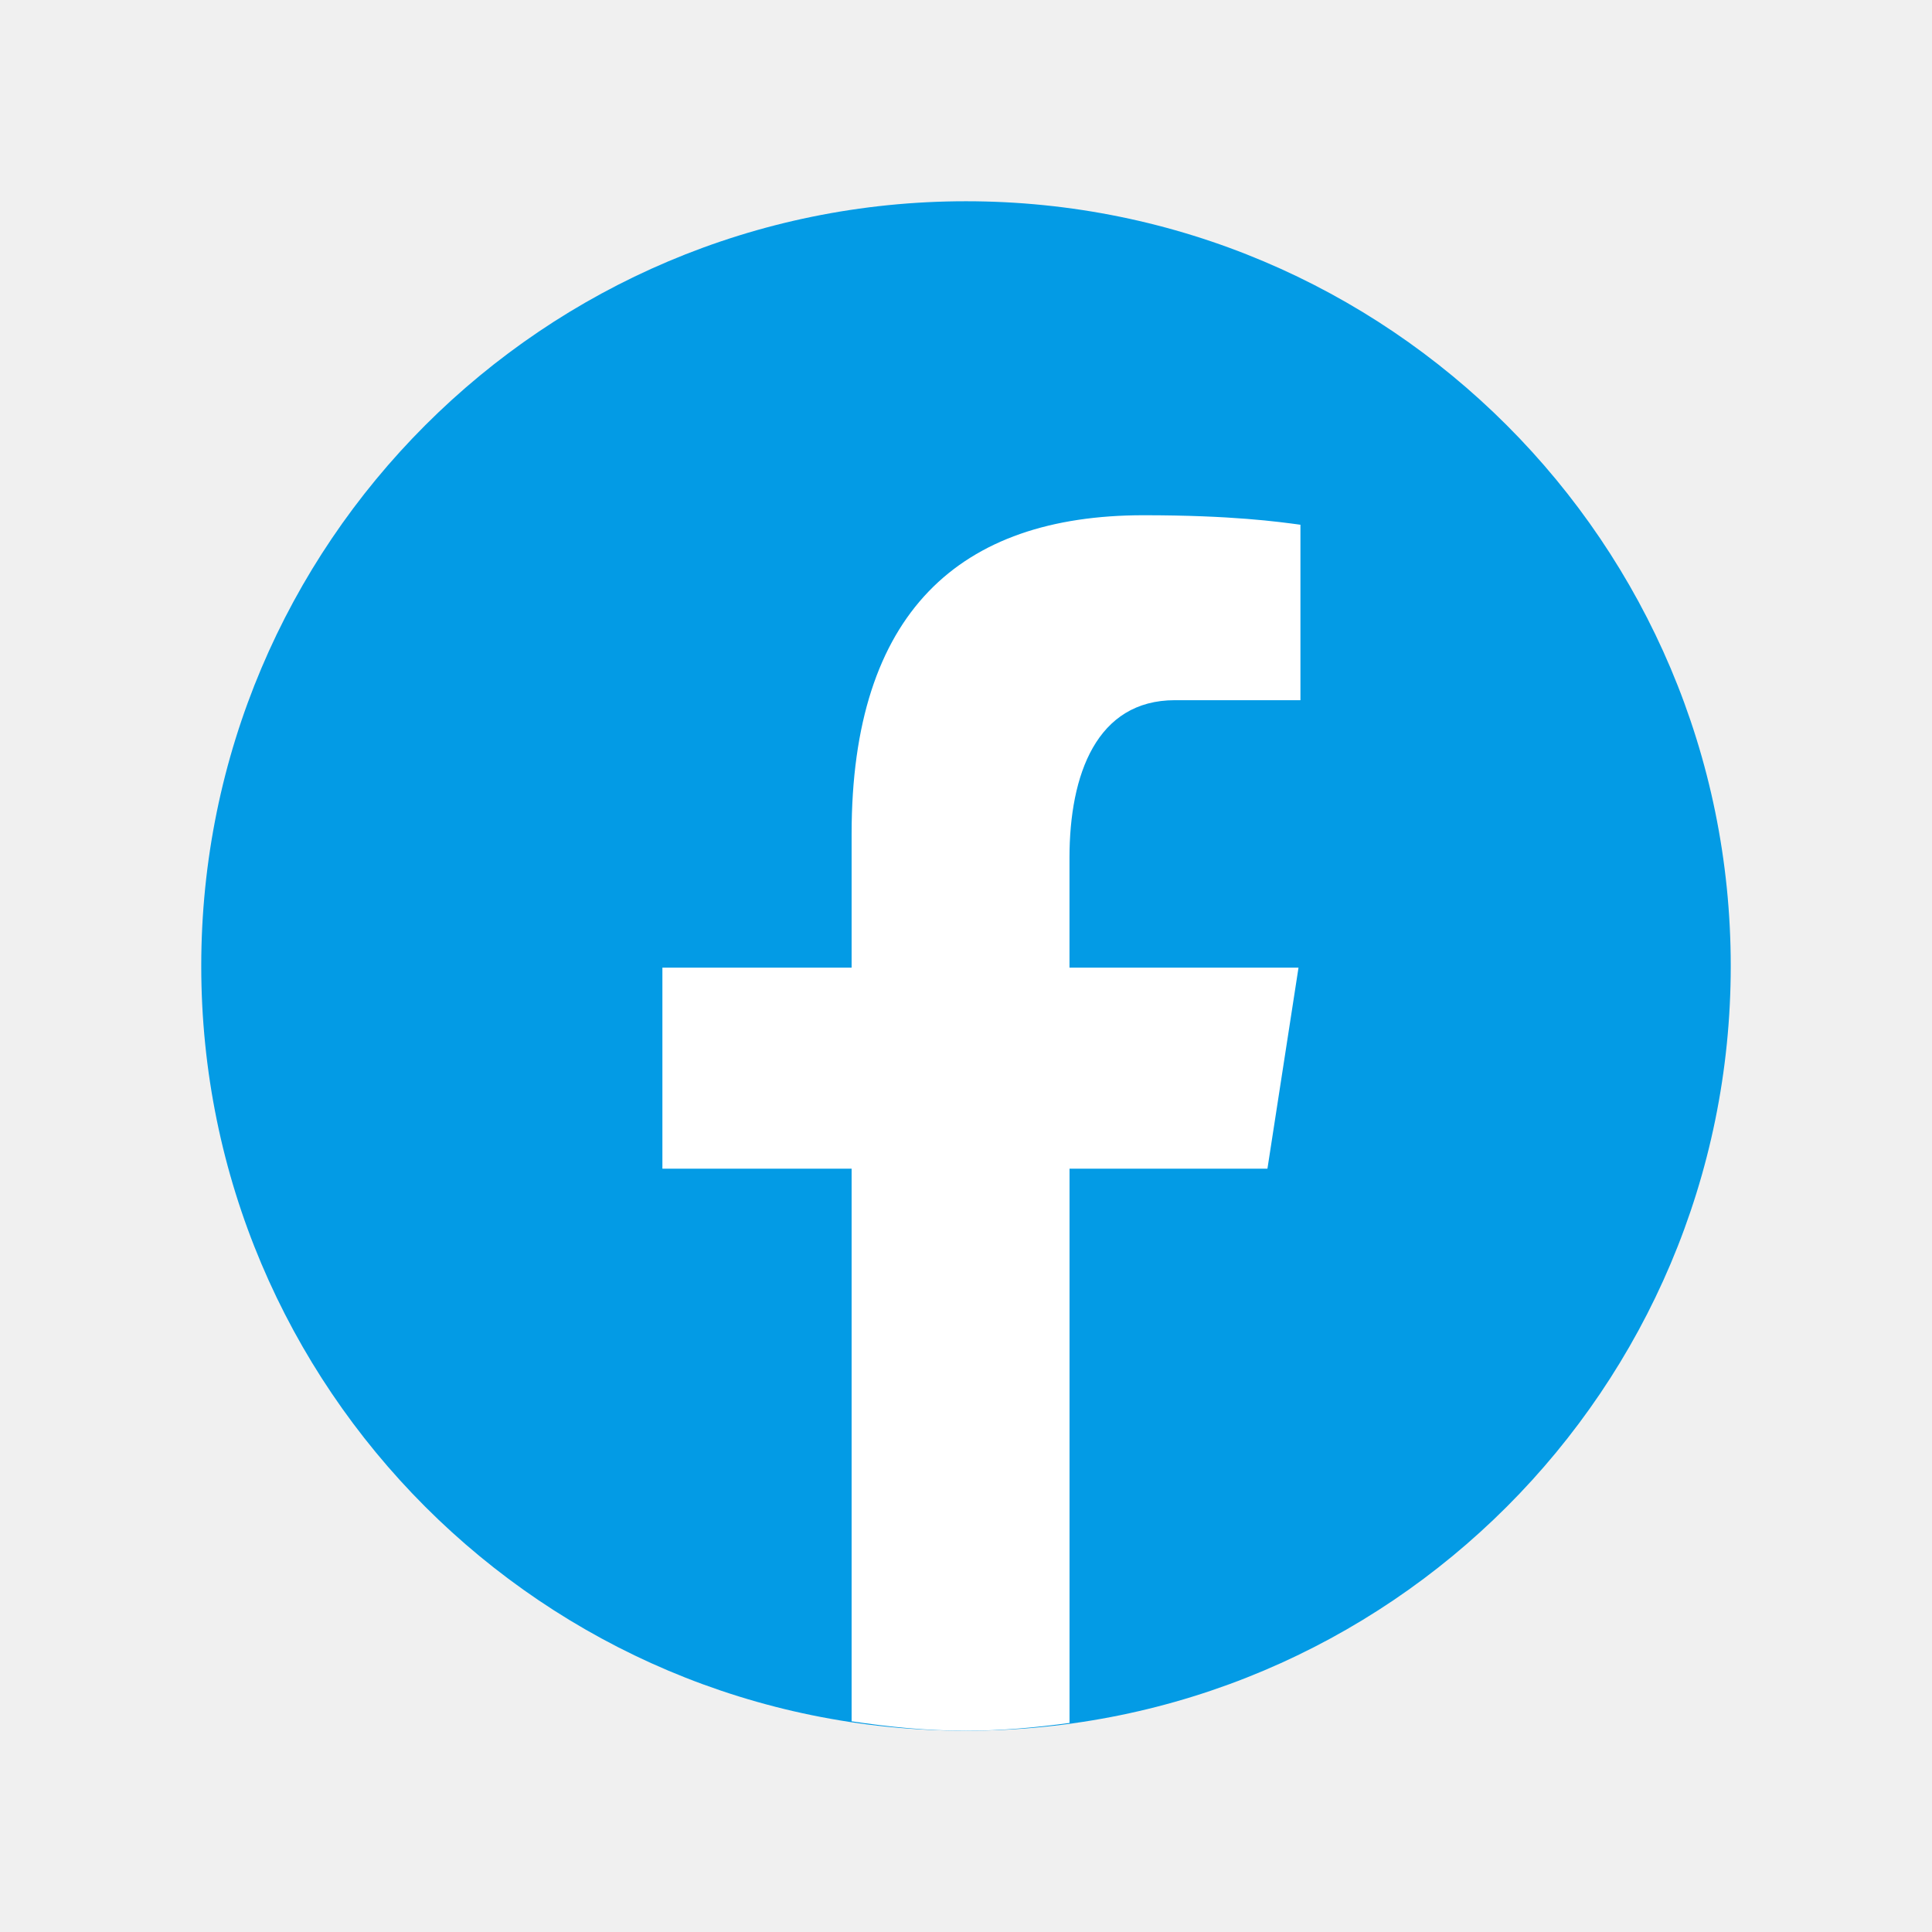
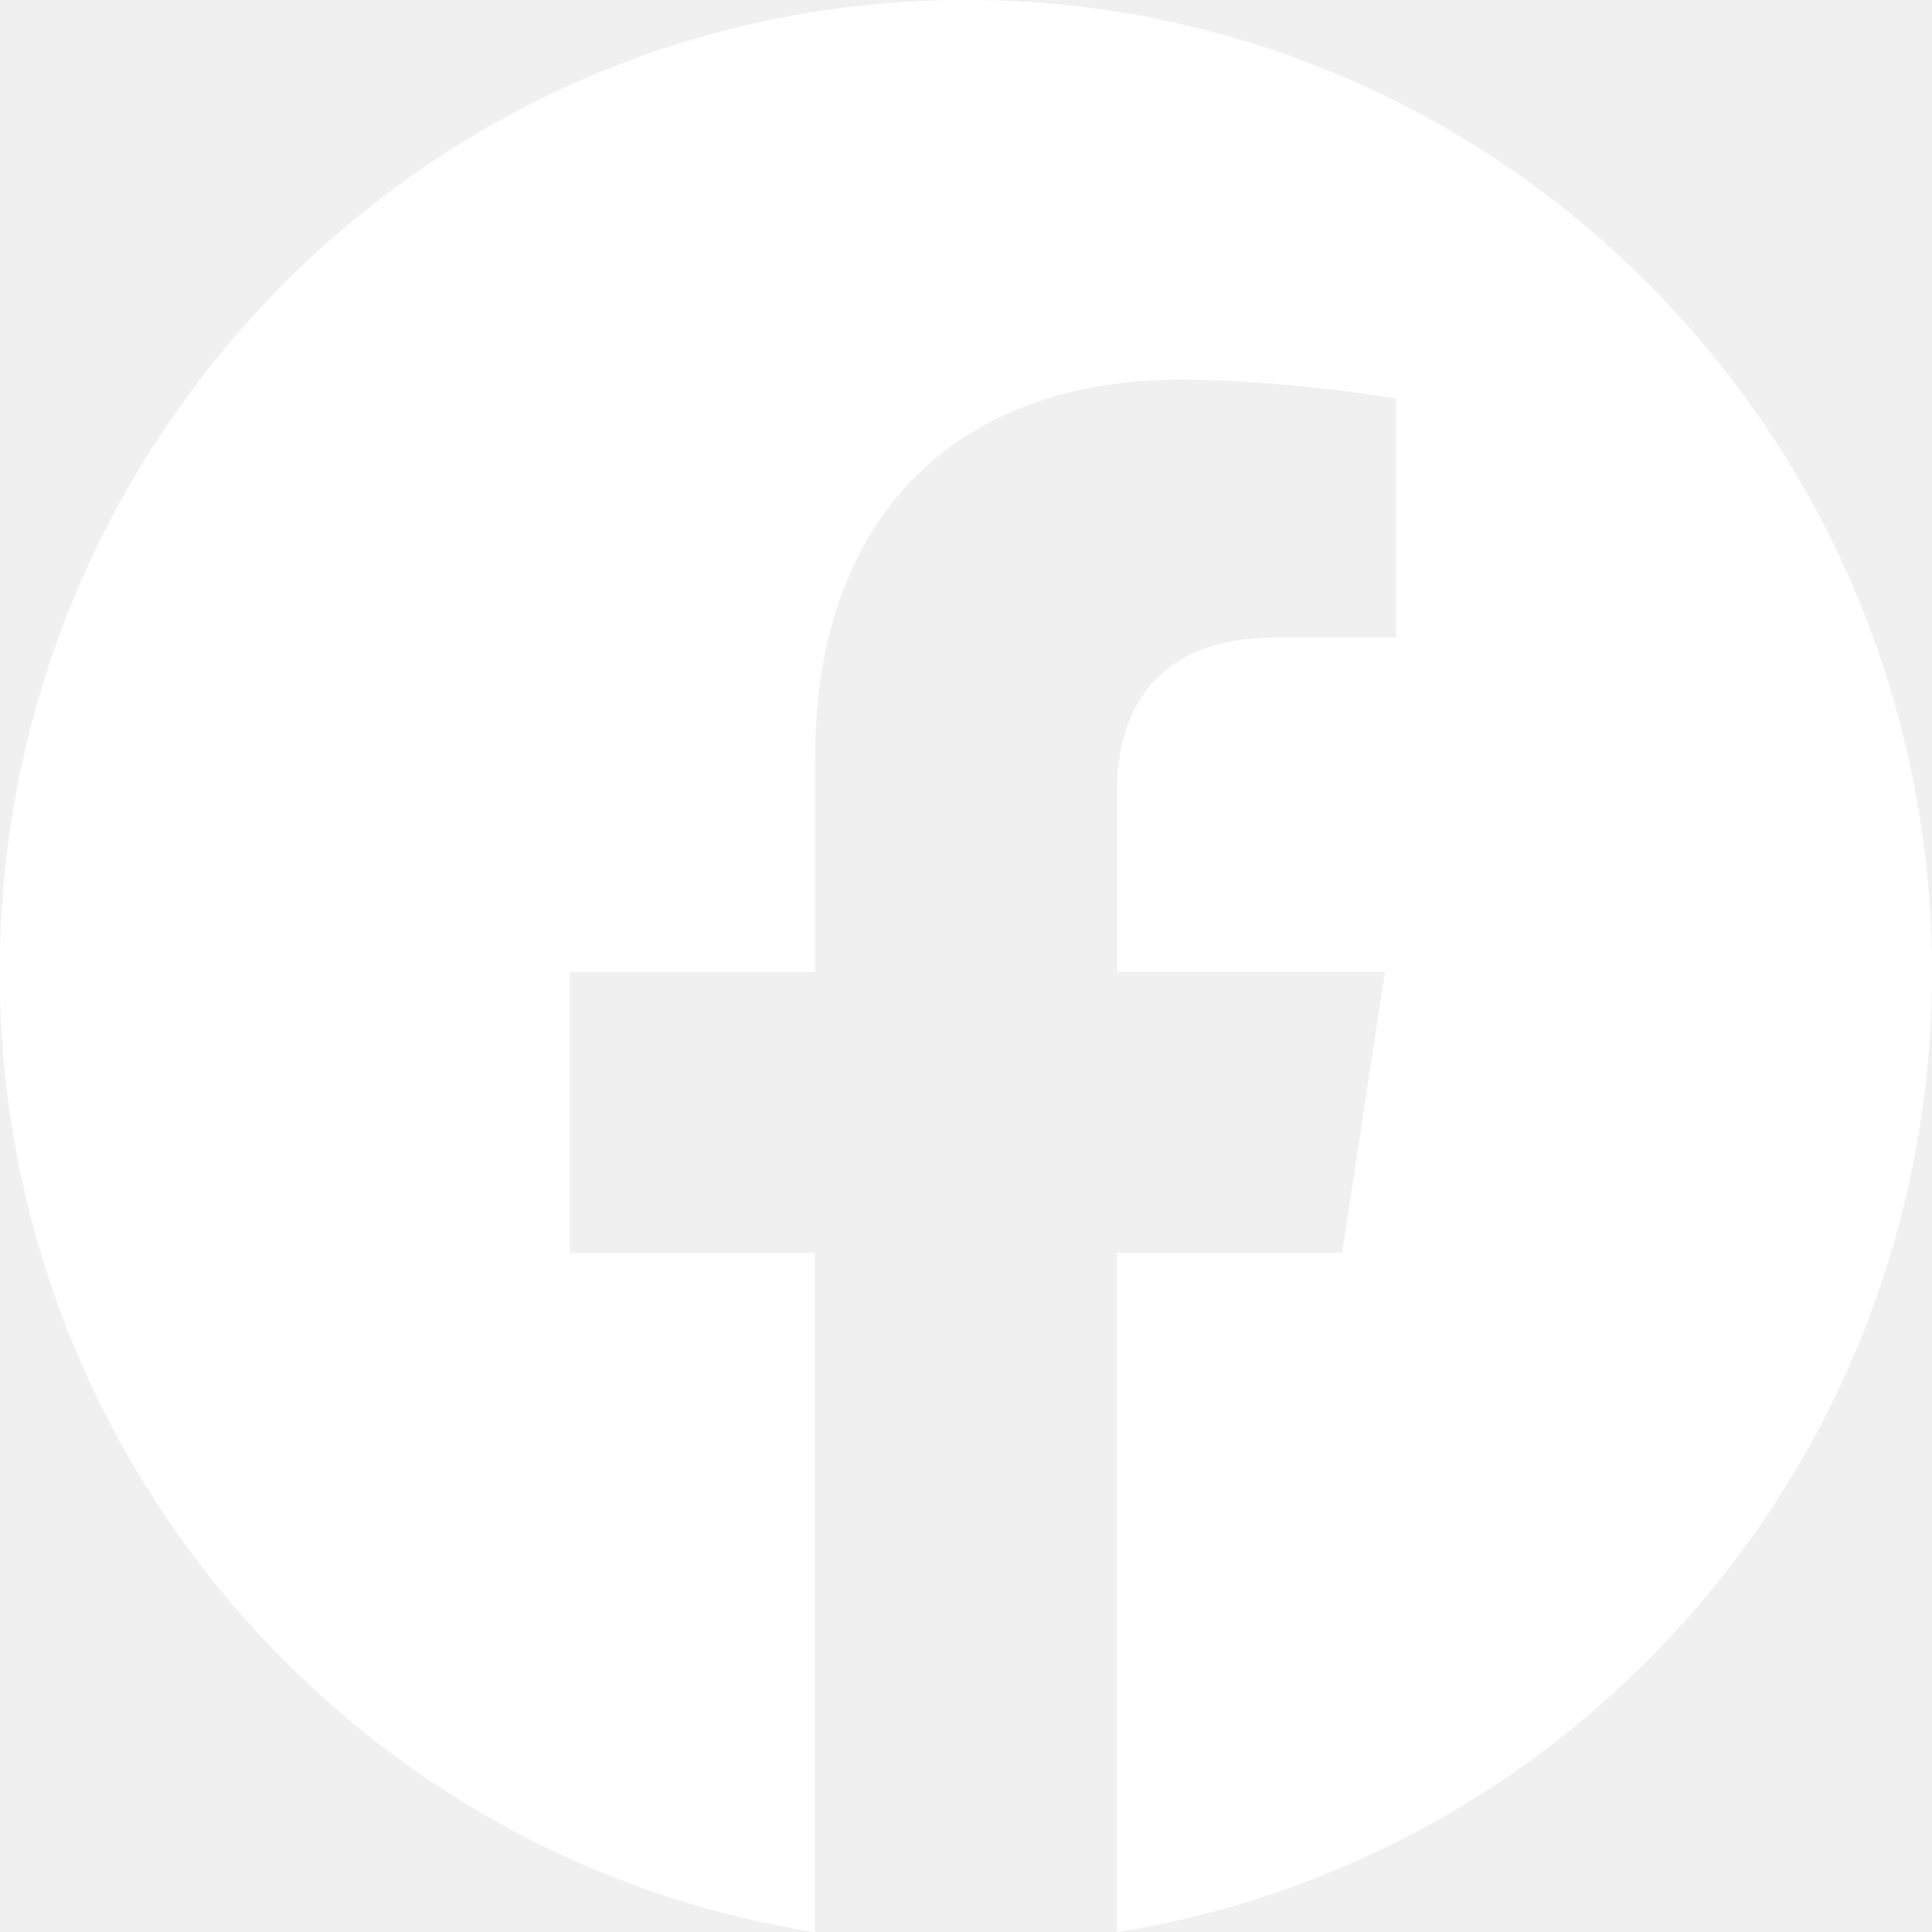
- <svg xmlns="http://www.w3.org/2000/svg" viewBox="0 0 48 48" width="48px" height="48px">
-   <path fill="#039be5" d="M24 5A19 19 0 1 0 24 43A19 19 0 1 0 24 5Z" />
-   <path fill="#fff" d="M26.572,29.036h4.917l0.772-4.995h-5.69v-2.73c0-2.075,0.678-3.915,2.619-3.915h3.119v-4.359c-0.548-0.074-1.707-0.236-3.897-0.236c-4.573,0-7.254,2.415-7.254,7.917v3.323h-4.701v4.995h4.701v13.729C22.089,42.905,23.032,43,24,43c0.875,0,1.729-0.08,2.572-0.194V29.036z" />
+ <svg xmlns="http://www.w3.org/2000/svg" width="24" height="24" fill="#fff" class="bi bi-facebook" viewBox="0 0 16 16">
+   <path d="M16 8.049c0-4.446-3.582-8.05-8-8.05C3.58 0-.002 3.603-.002 8.05c0 4.017 2.926 7.347 6.75 7.951v-5.625h-2.03V8.05H6.75V6.275c0-2.017 1.195-3.131 3.022-3.131.876 0 1.791.157 1.791.157v1.98h-1.009c-.993 0-1.303.621-1.303 1.258v1.51h2.218l-.354 2.326H9.25V16c3.824-.604 6.75-3.934 6.75-7.951" />
</svg>
